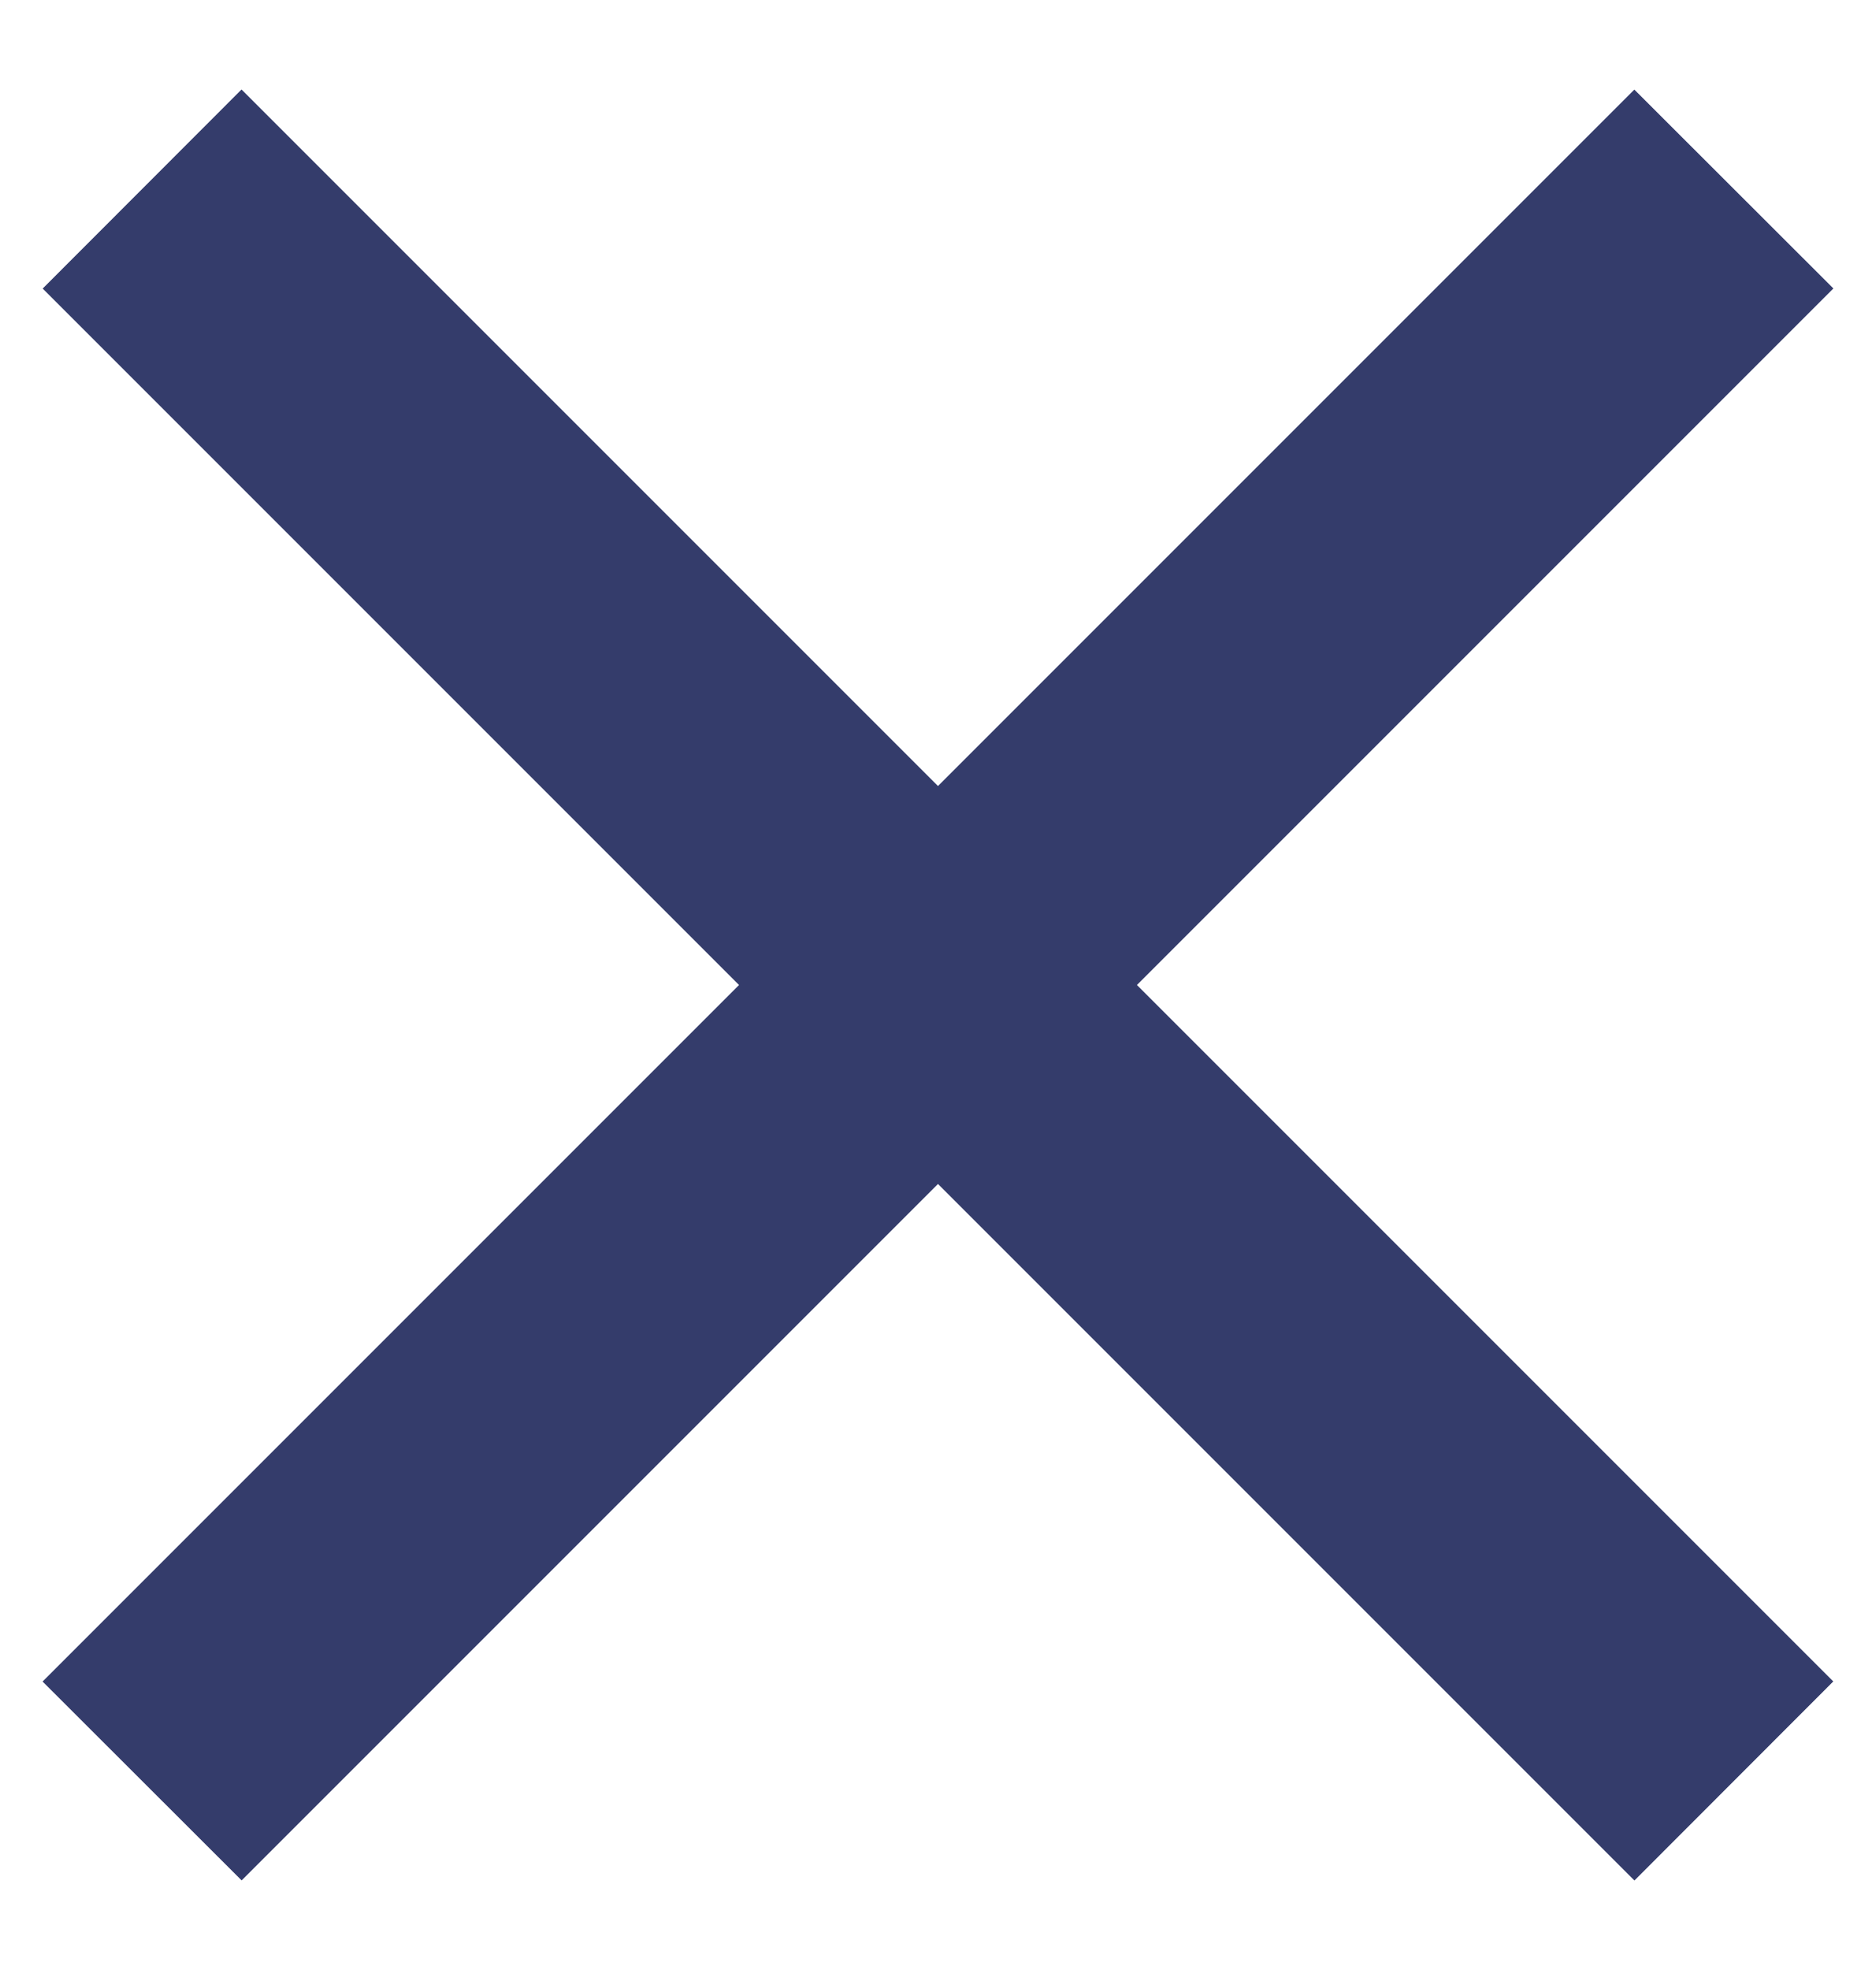
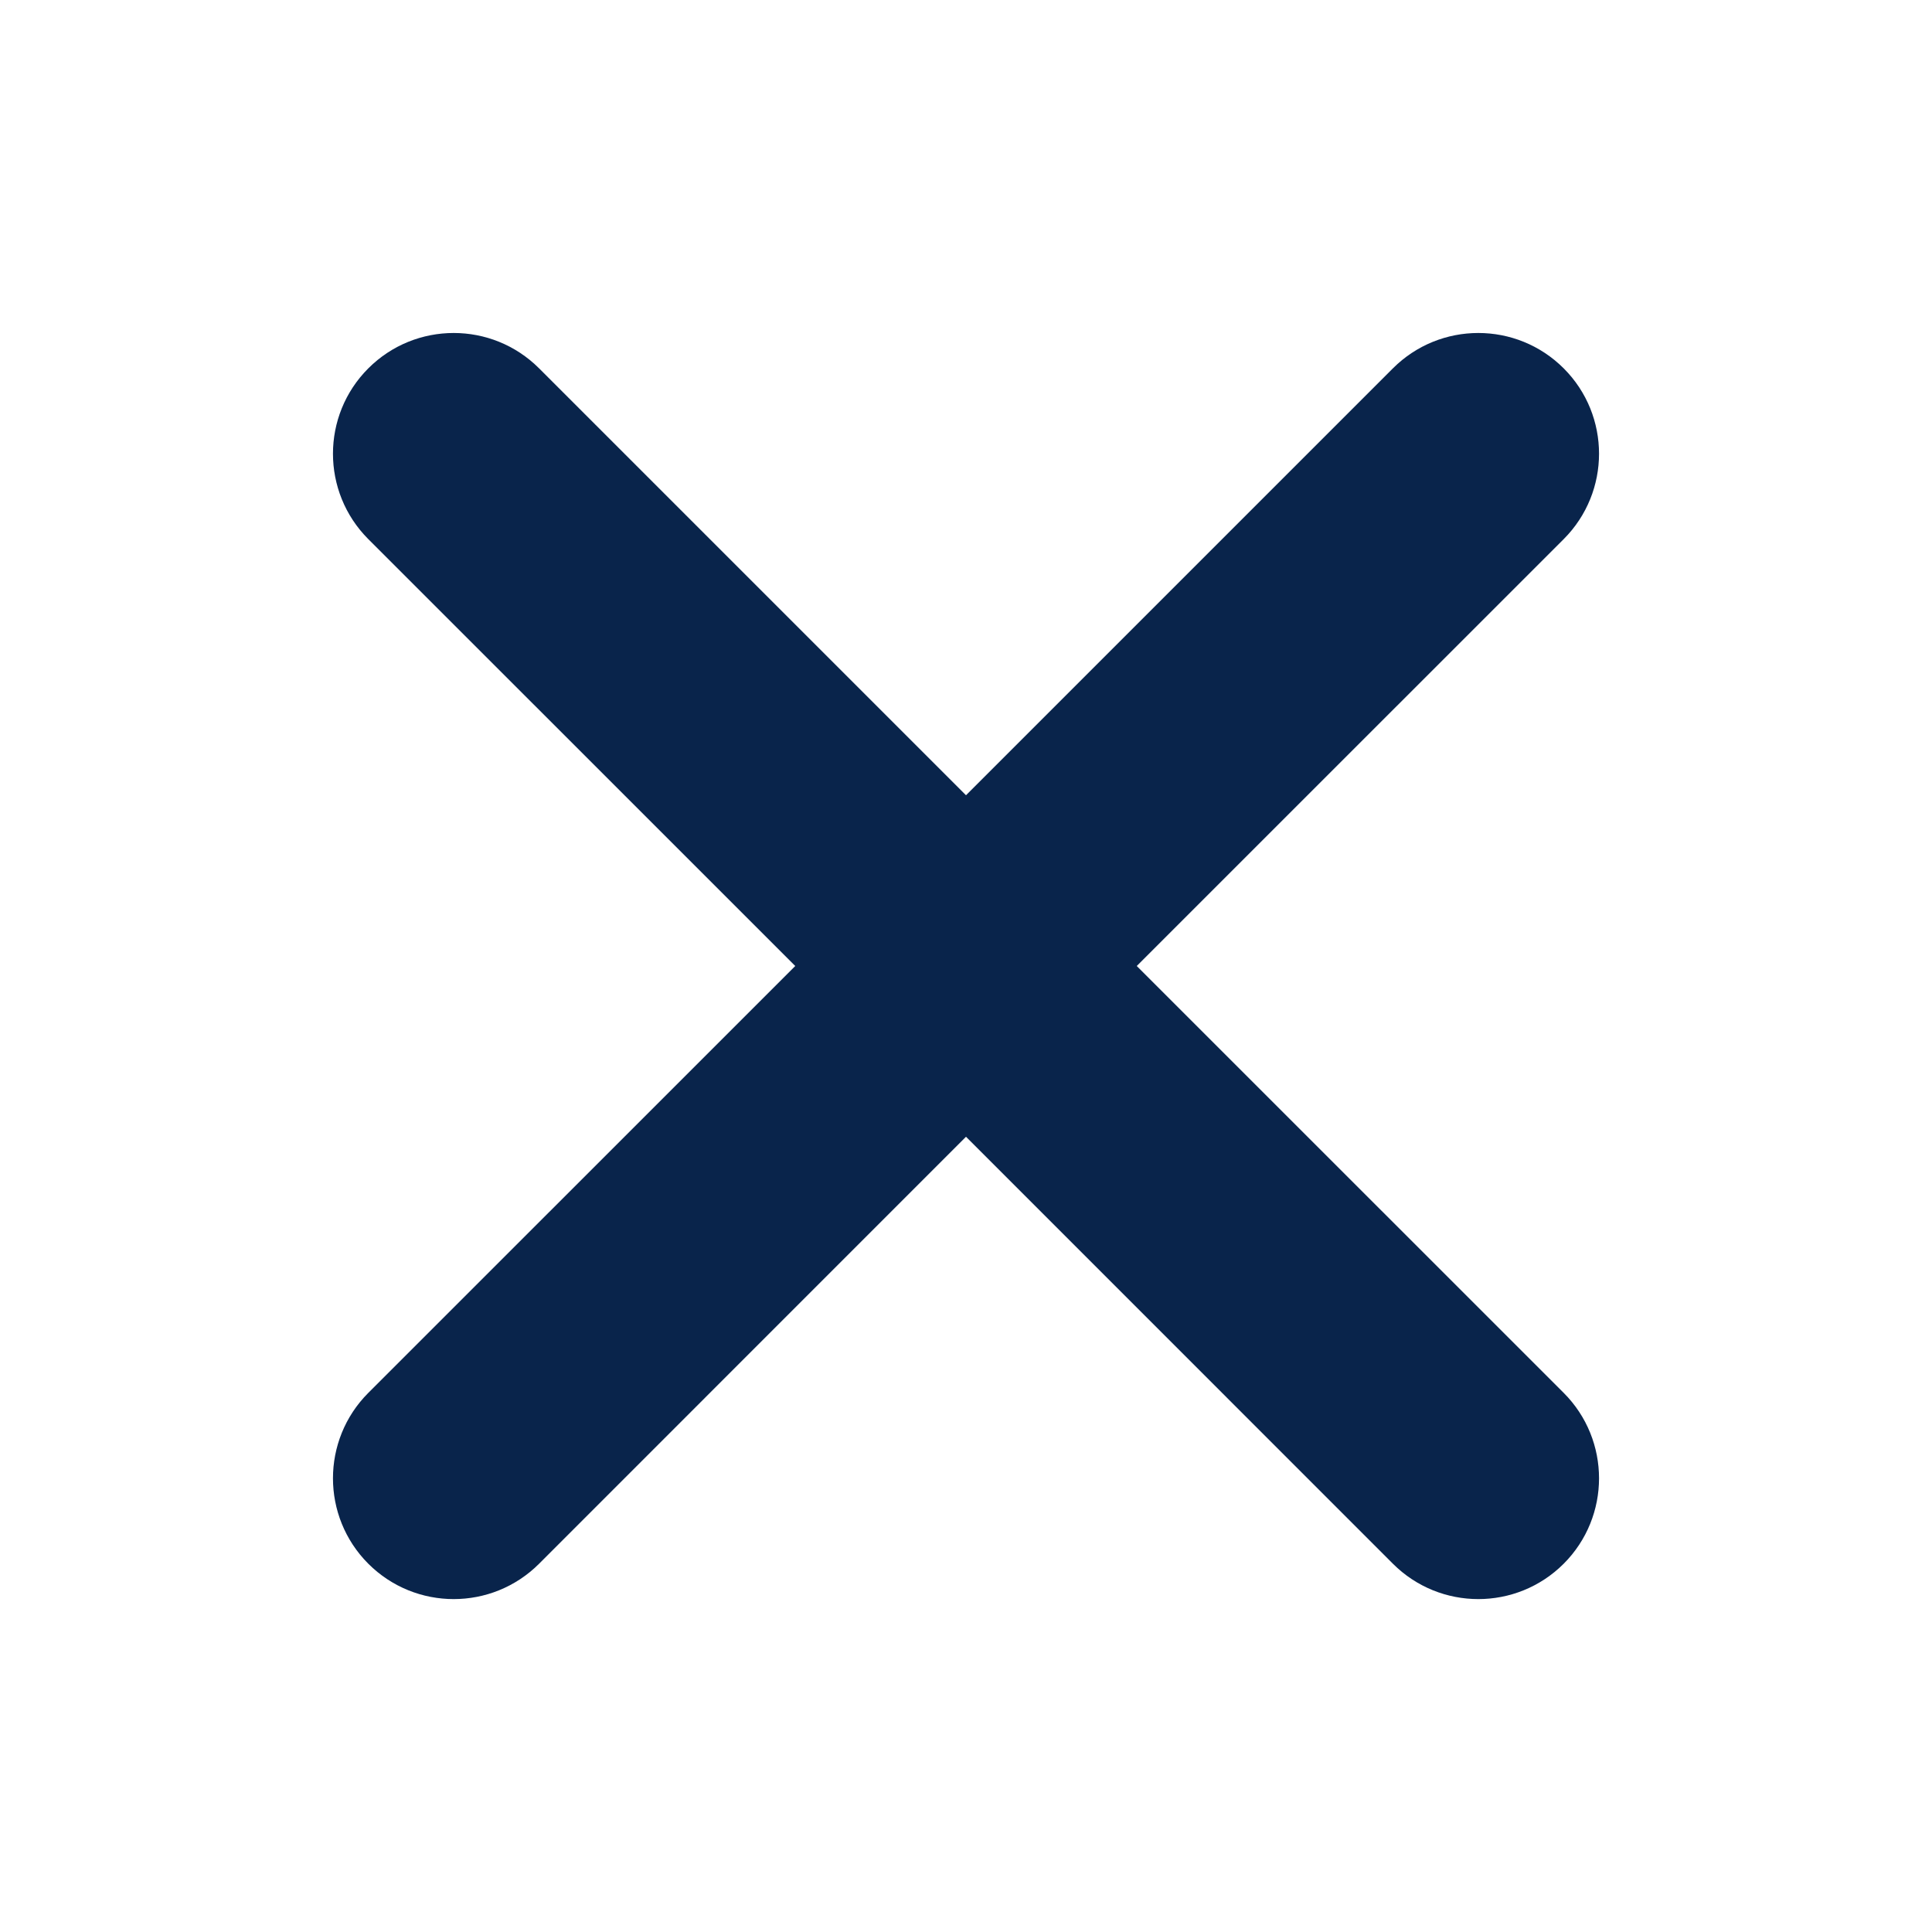
- <svg xmlns="http://www.w3.org/2000/svg" width="20" height="21">
-   <g fill="#343c6b" fill-rule="evenodd">
-     <path d="M2.575.954l16.97 16.97-2.12 2.122L.455 3.076z" />
-     <path d="M.454 17.925L17.424.955l2.122 2.12-16.97 16.97z" />
+ <svg xmlns="http://www.w3.org/2000/svg" width="24px" height="24px" viewBox="0 0 24 24" version="1.1">
+   <g id="页面-1" stroke="none" stroke-width="1" fill="none" fill-rule="evenodd">
+     <g id="System" transform="translate(-288, -48)">
+       <g id="close_fill" transform="translate(288, 48)">
+         <path d="M24,0 L24,24 L0,24 L0,0 L24,0 Z M12.593,23.258 L12.582,23.26 L12.511,23.295 L12.492,23.299 L12.492,23.299 L12.477,23.295 L12.406,23.26 C12.396,23.256 12.387,23.259 12.382,23.265 L12.378,23.276 L12.361,23.703 L12.366,23.723 L12.377,23.736 L12.48,23.81 L12.495,23.814 L12.495,23.814 L12.507,23.81 L12.611,23.736 L12.623,23.72 L12.623,23.72 L12.627,23.703 L12.61,23.276 C12.608,23.266 12.601,23.259 12.593,23.258 L12.593,23.258 Z M12.858,23.145 L12.845,23.147 L12.66,23.24 L12.65,23.25 L12.65,23.25 L12.647,23.261 L12.665,23.691 L12.67,23.703 L12.67,23.703 L12.678,23.71 L12.879,23.803 C12.891,23.807 12.902,23.803 12.908,23.795 L12.912,23.781 L12.878,23.167 C12.875,23.155 12.867,23.147 12.858,23.145 L12.858,23.145 Z M12.143,23.147 C12.133,23.142 12.122,23.145 12.116,23.153 L12.11,23.167 L12.076,23.781 C12.075,23.793 12.083,23.802 12.093,23.805 L12.108,23.803 L12.309,23.71 L12.319,23.702 L12.319,23.702 L12.323,23.691 L12.34,23.261 L12.337,23.249 L12.337,23.249 L12.328,23.24 L12.143,23.147 Z" id="MingCute" fill-rule="nonzero" />
+         <path d="M12,14.121 L17.303,19.425 C17.889,20.011 18.839,20.011 19.425,19.425 C20.01,18.839 20.01,17.889 19.425,17.303 L14.121,12 L19.425,6.697 C20.01,6.111 20.01,5.161 19.425,4.576 C18.839,3.99 17.889,3.99 17.303,4.576 L12,9.879 L6.697,4.576 C6.111,3.99 5.161,3.99 4.575,4.576 C3.99,5.161 3.99,6.111 4.575,6.697 L9.879,12 L4.575,17.303 C3.99,17.889 3.99,18.839 4.575,19.425 C5.161,20.011 6.111,20.011 6.697,19.425 L12,14.121 Z" id="路径" fill="#09244BFF" />
+       </g>
+     </g>
  </g>
</svg>
